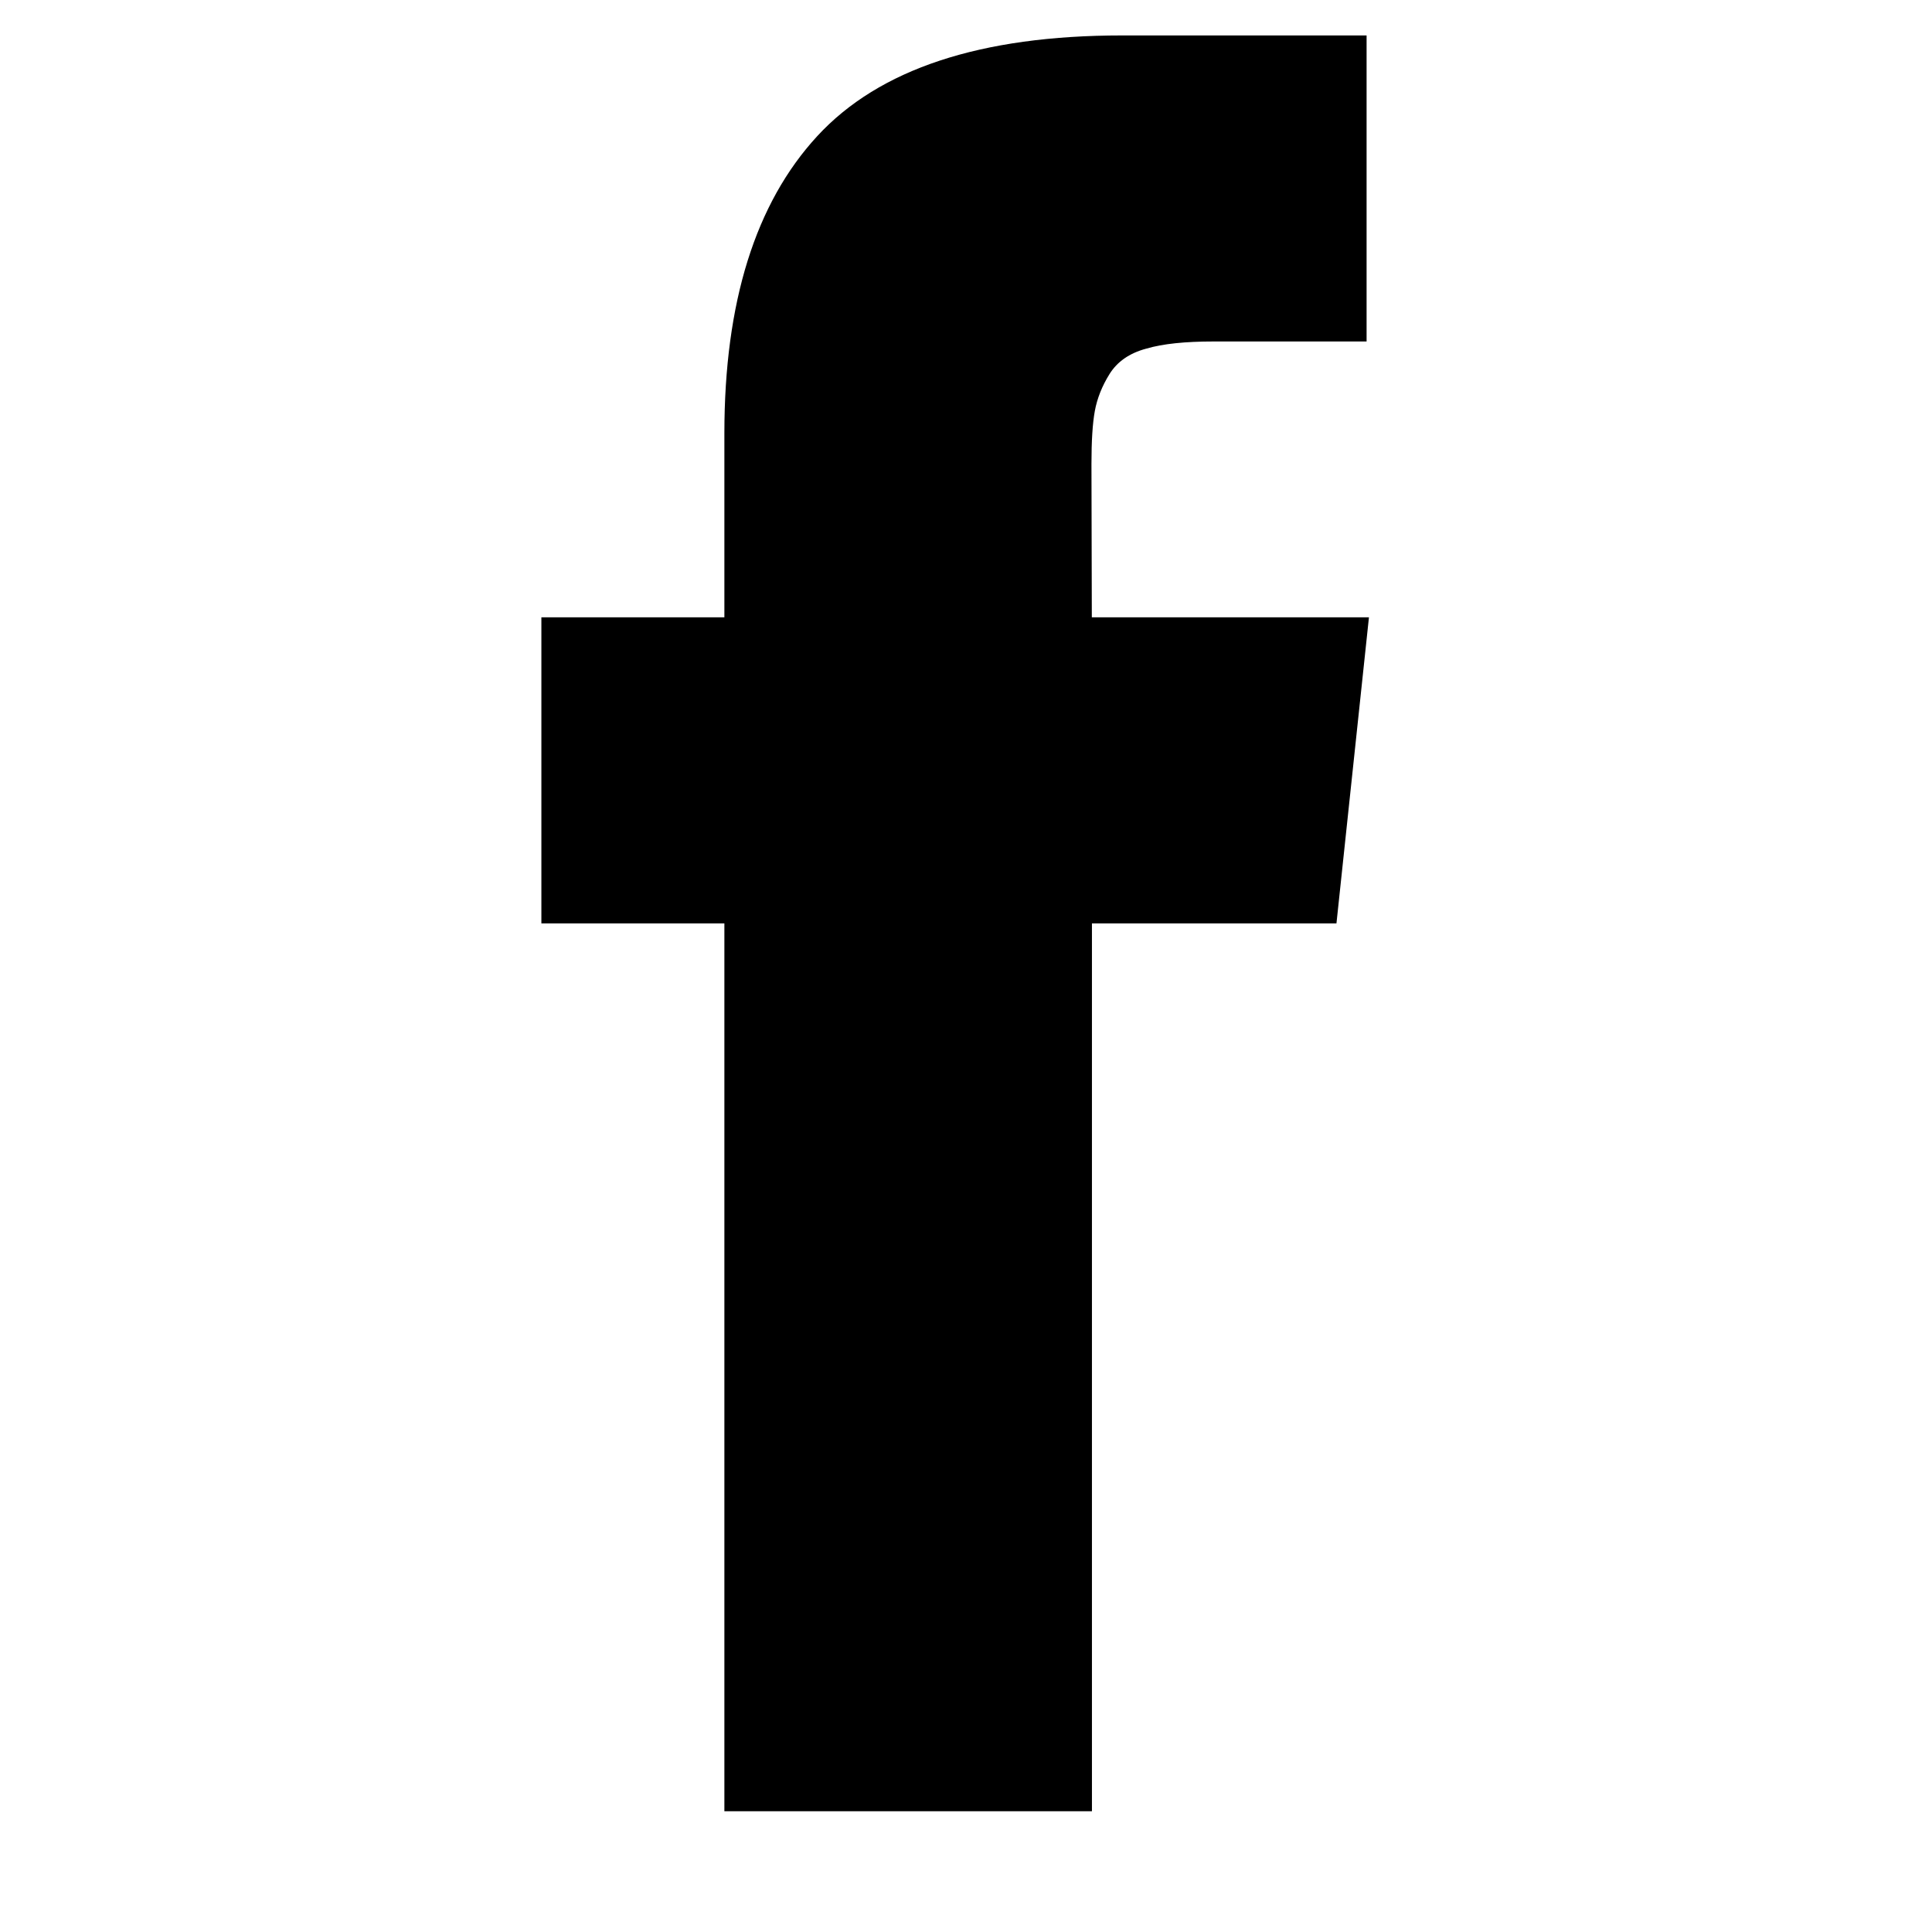
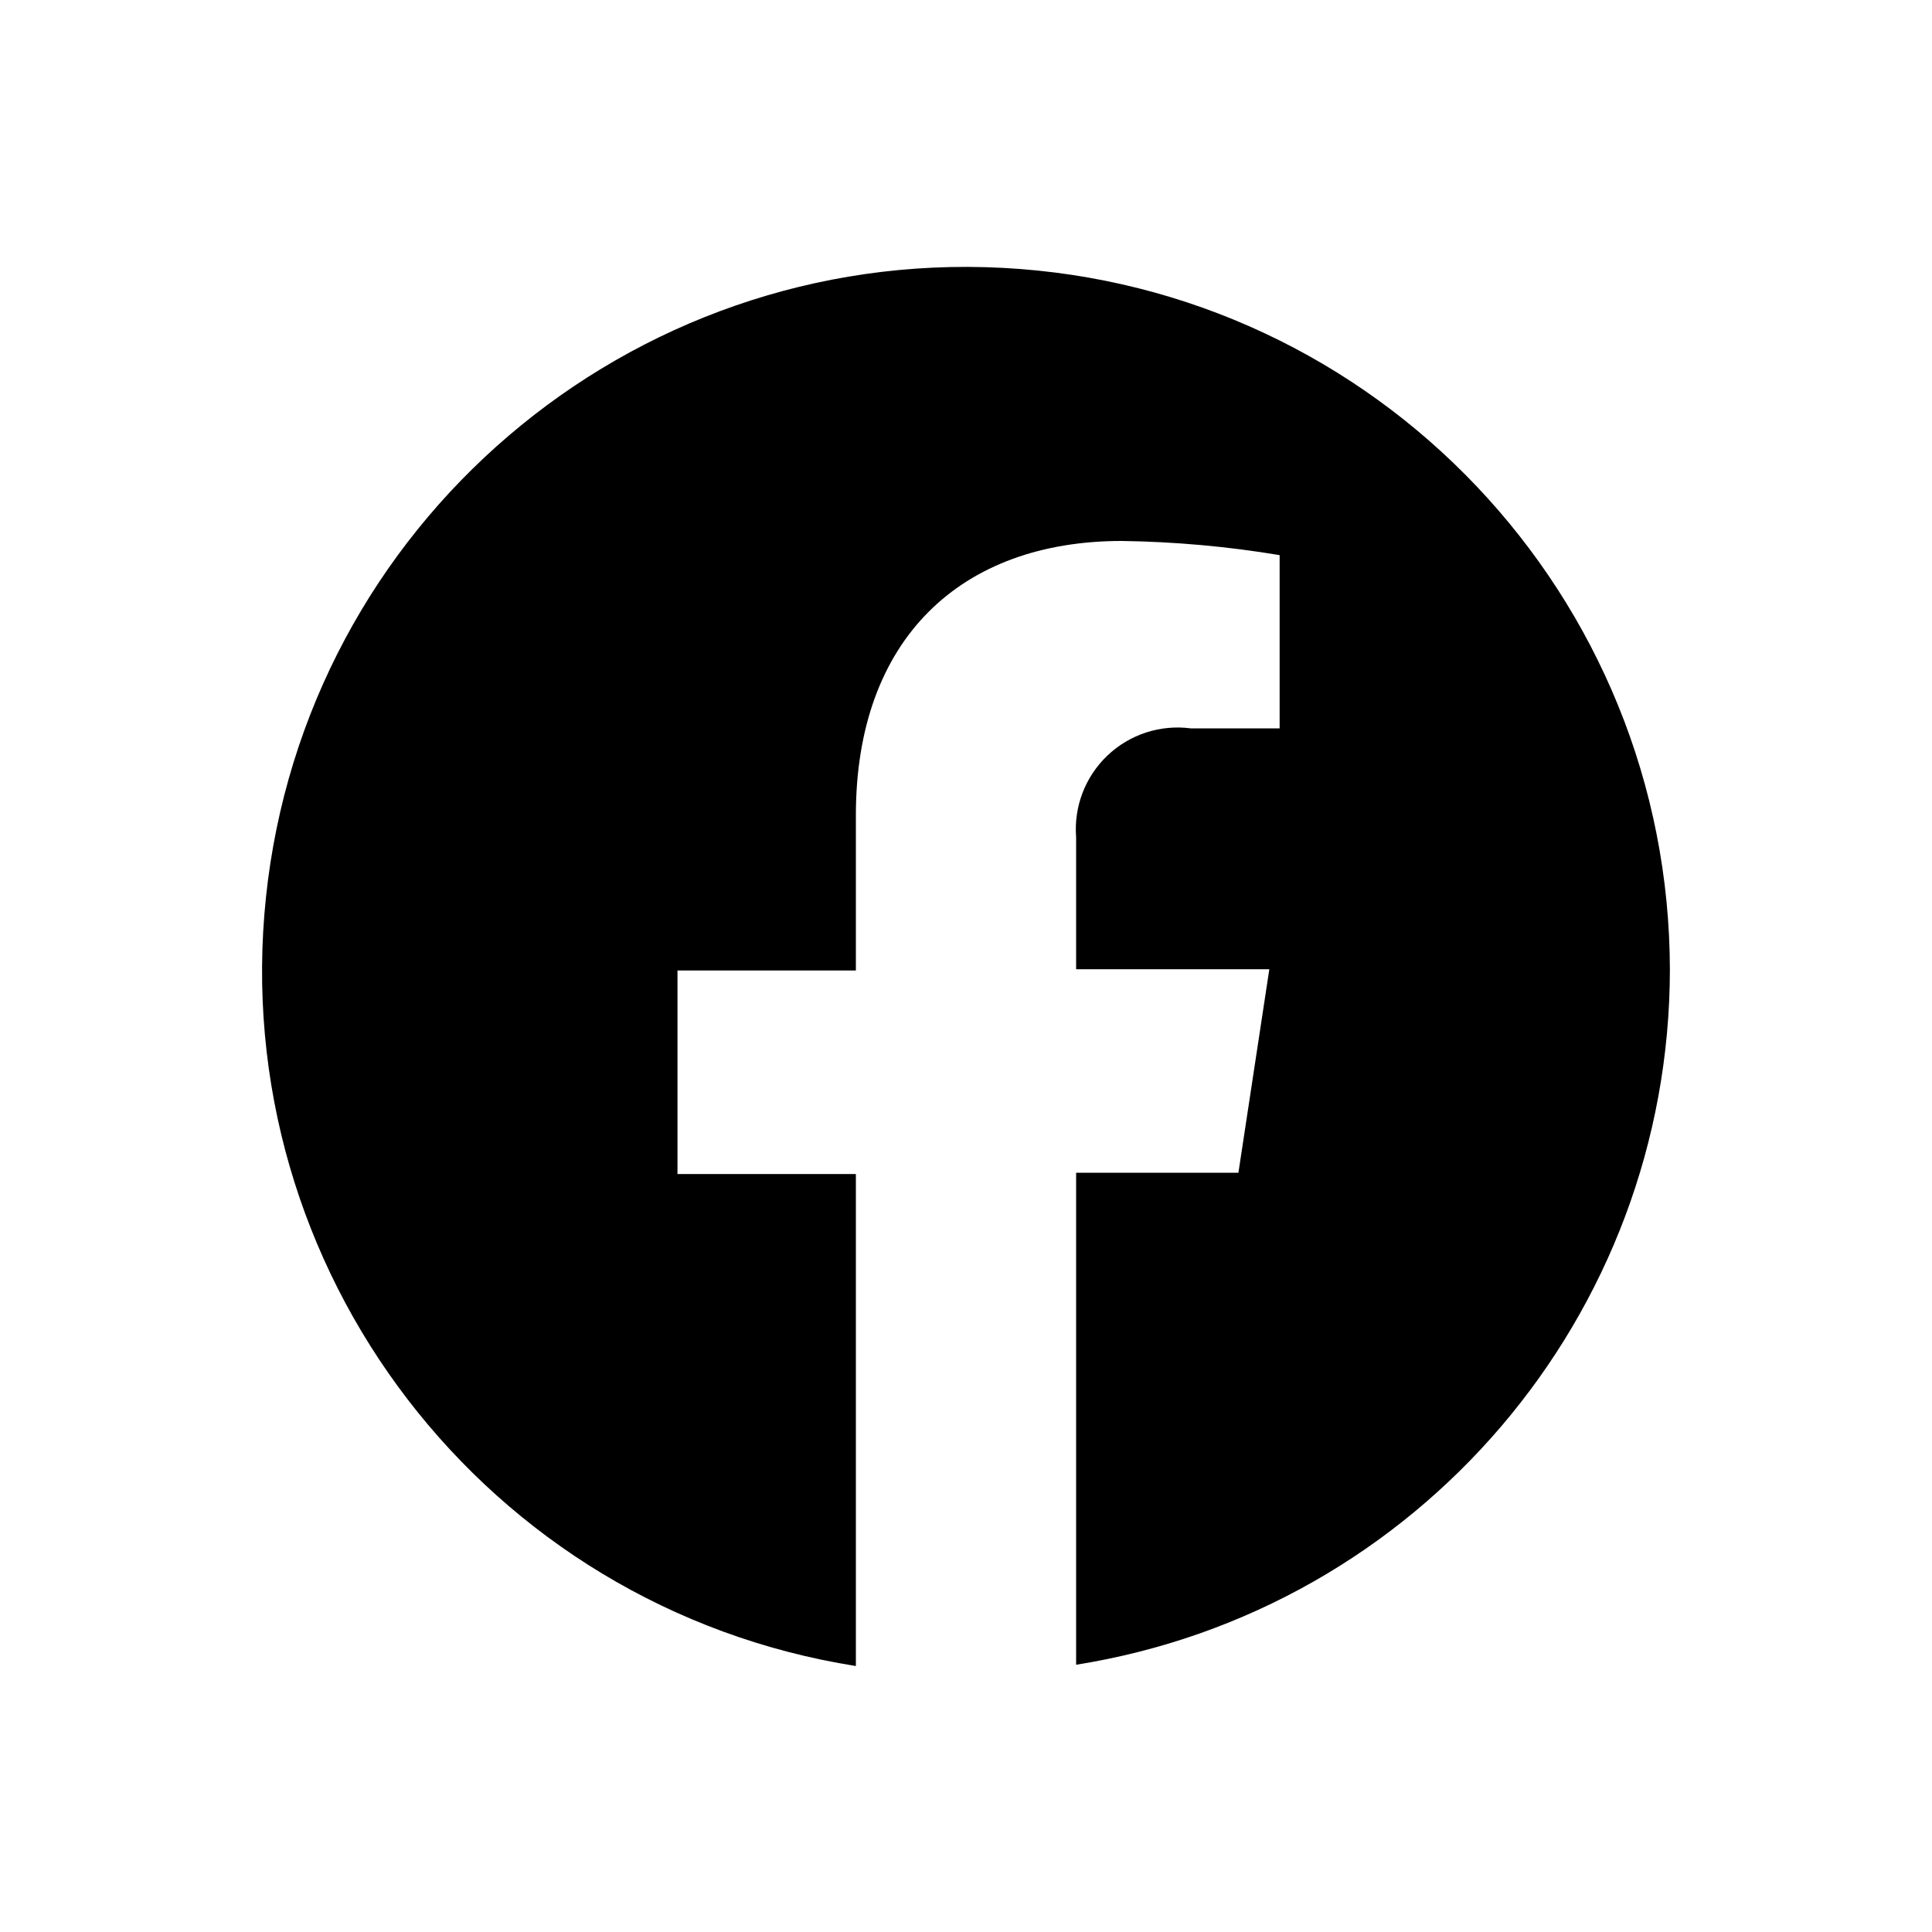
- <svg xmlns="http://www.w3.org/2000/svg" version="1.1" width="32" height="32" viewBox="0 0 32 32">
-   <g>
- </g>
-   <path d="M18.087 10.225h4.587l-0.538 5.069h-4.050v14.706h-6.088v-14.706h-3.031v-5.069h3.031v-3.050c0-2.163 0.512-3.806 1.537-4.919s2.706-1.669 5.050-1.669h4.050v5.069h-2.538c-0.462 0-0.837 0.037-1.113 0.119-0.281 0.075-0.481 0.219-0.606 0.419-0.125 0.2-0.206 0.406-0.244 0.612-0.038 0.206-0.056 0.5-0.056 0.881l0.006 2.538z" fill="#000000" />
+ <svg xmlns="http://www.w3.org/2000/svg" viewBox="0 0 30 30">
+   <defs>
+     <style>
+       .b2a43230-7f80-42c3-8e10-29e6ade4b4d1 {
+         fill: none;
+       }
+     </style>
+   </defs>
+   <g id="f19a1be0-ee66-474a-b08f-933ee7a6c553" data-name="Facebook">
+     <rect class="b2a43230-7f80-42c3-8e10-29e6ade4b4d1" width="30" height="30" />
+     <path d="M25.93,15.07a10.93,10.93,0,1,0-12.64,10.8V18.23H10.52V15.07h2.77V12.66c0-2.74,1.63-4.26,4.13-4.26a16.32,16.32,0,0,1,2.45.22v2.69H18.49A1.58,1.58,0,0,0,16.71,13v2.05h3l-.48,3.16H16.71v7.64a10.94,10.94,0,0,0,9.22-10.8Z" />
+   </g>
</svg>
